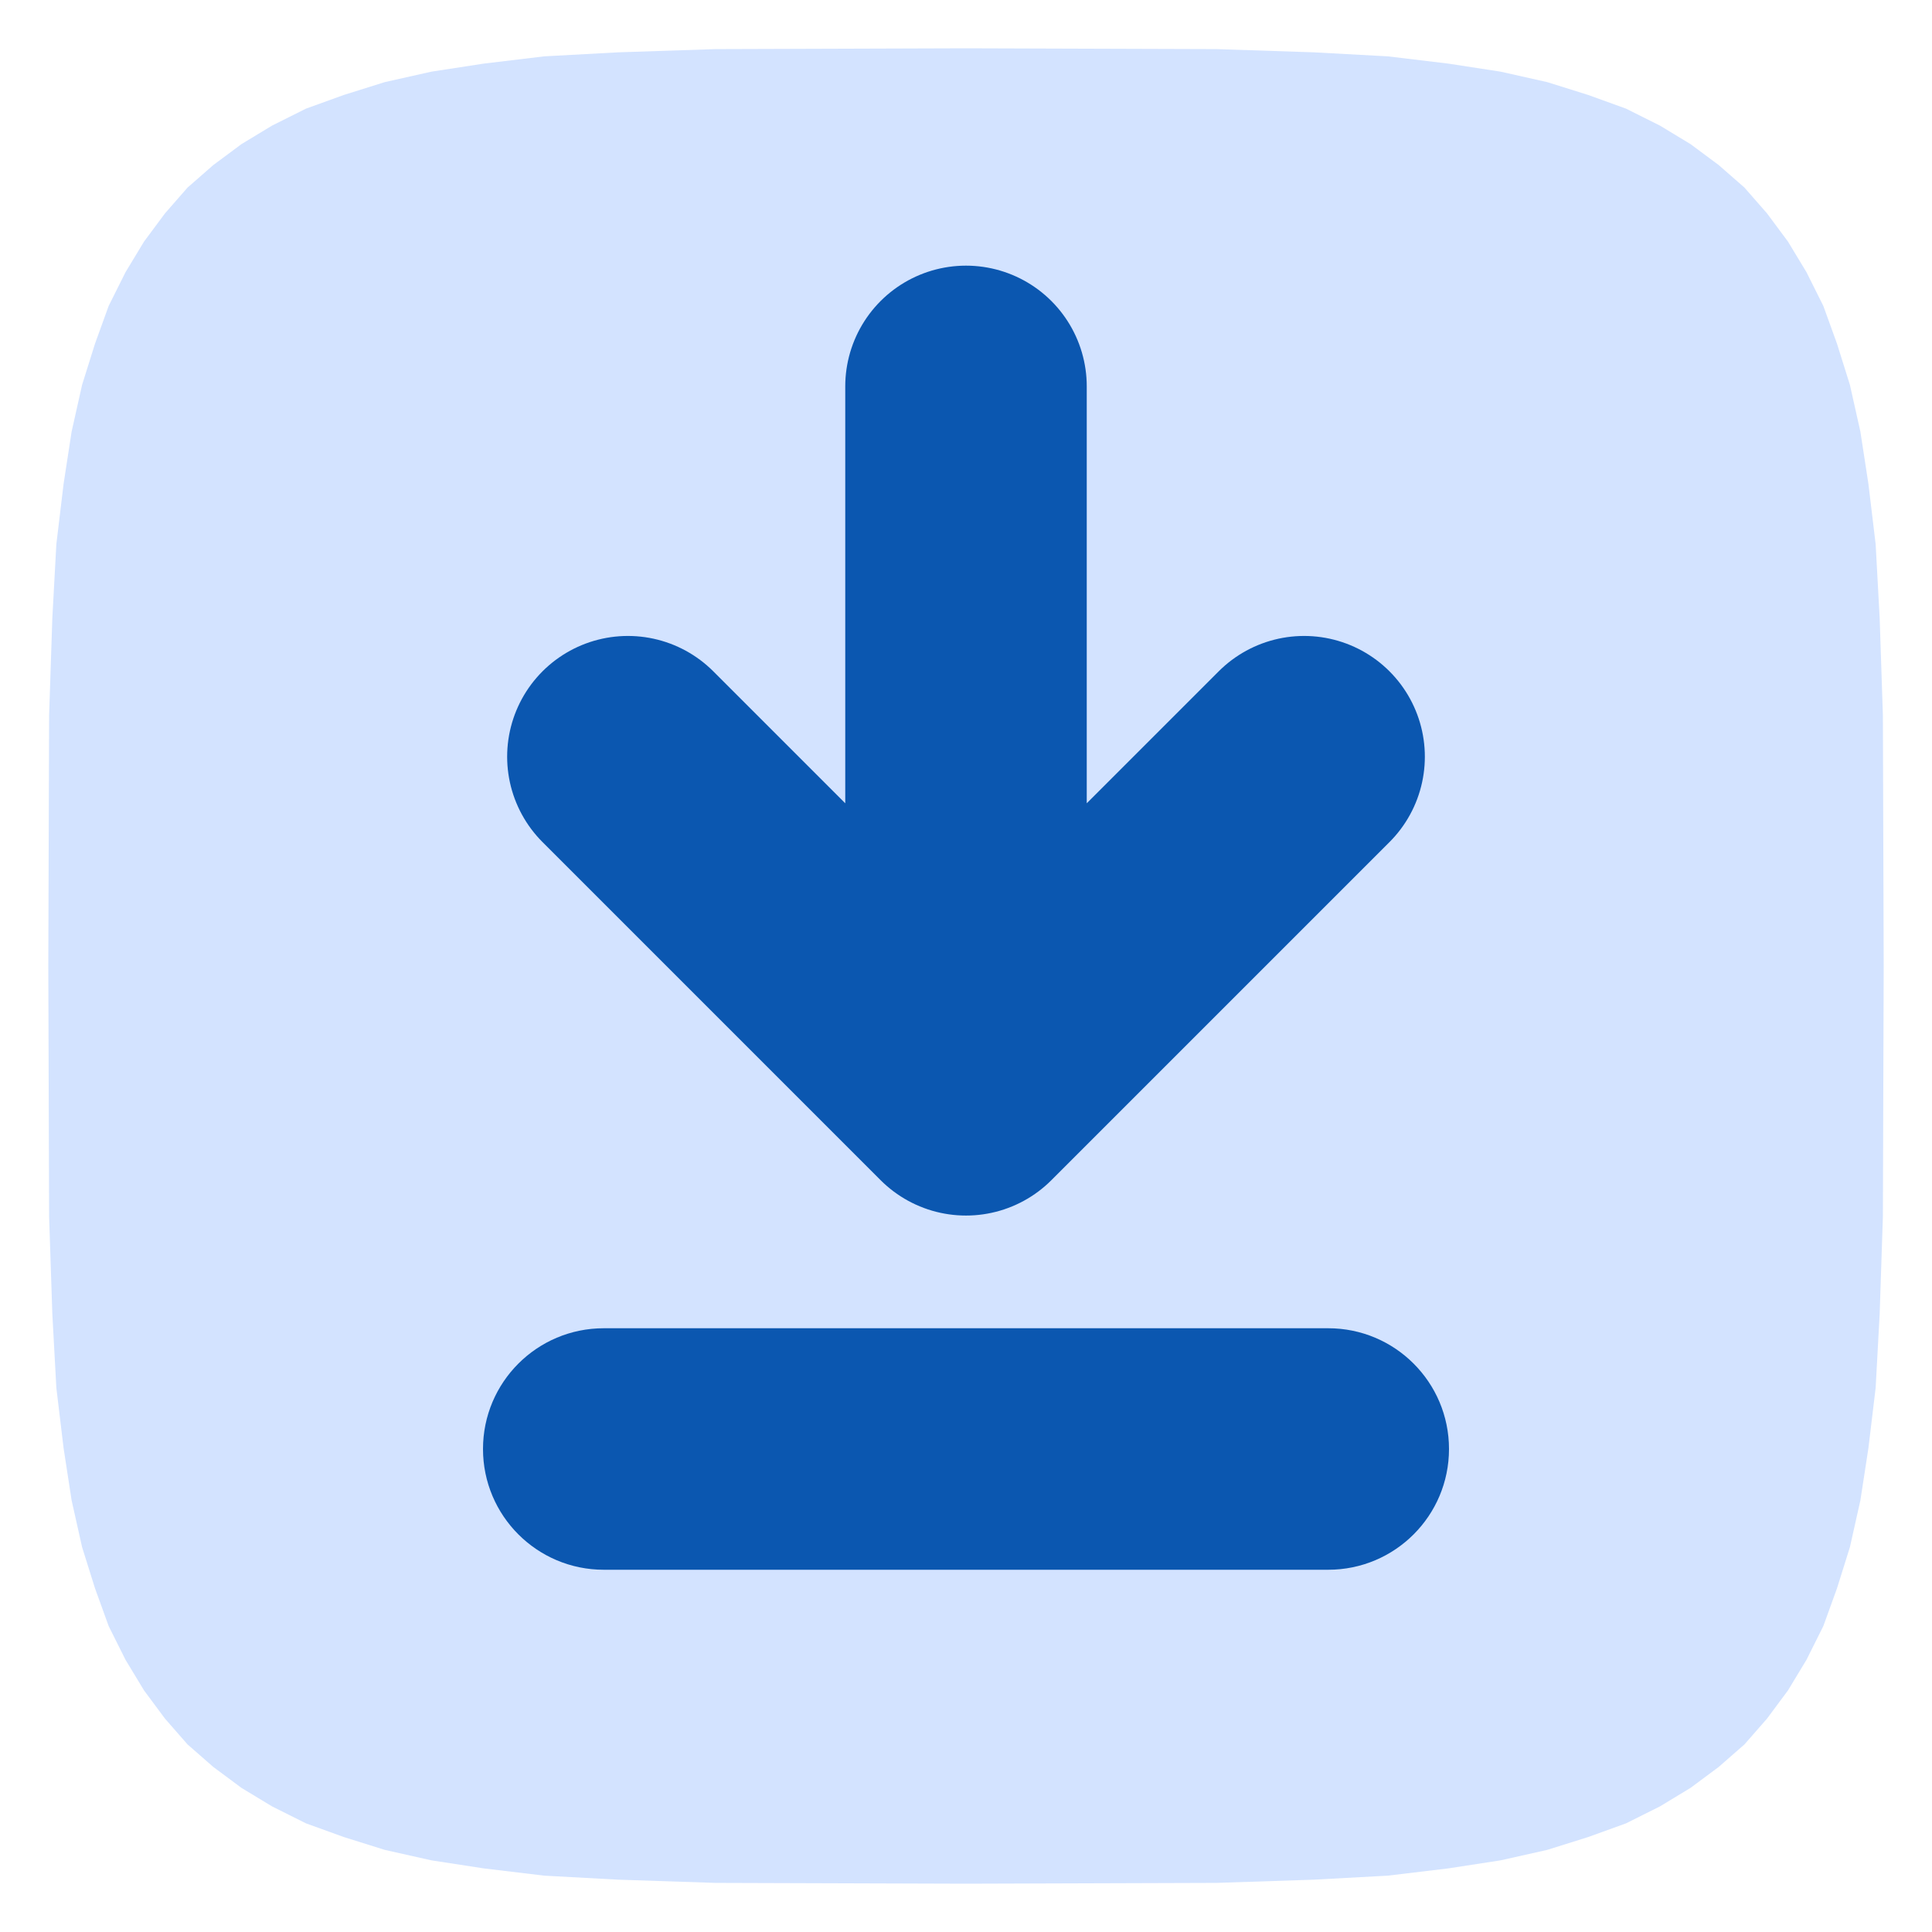
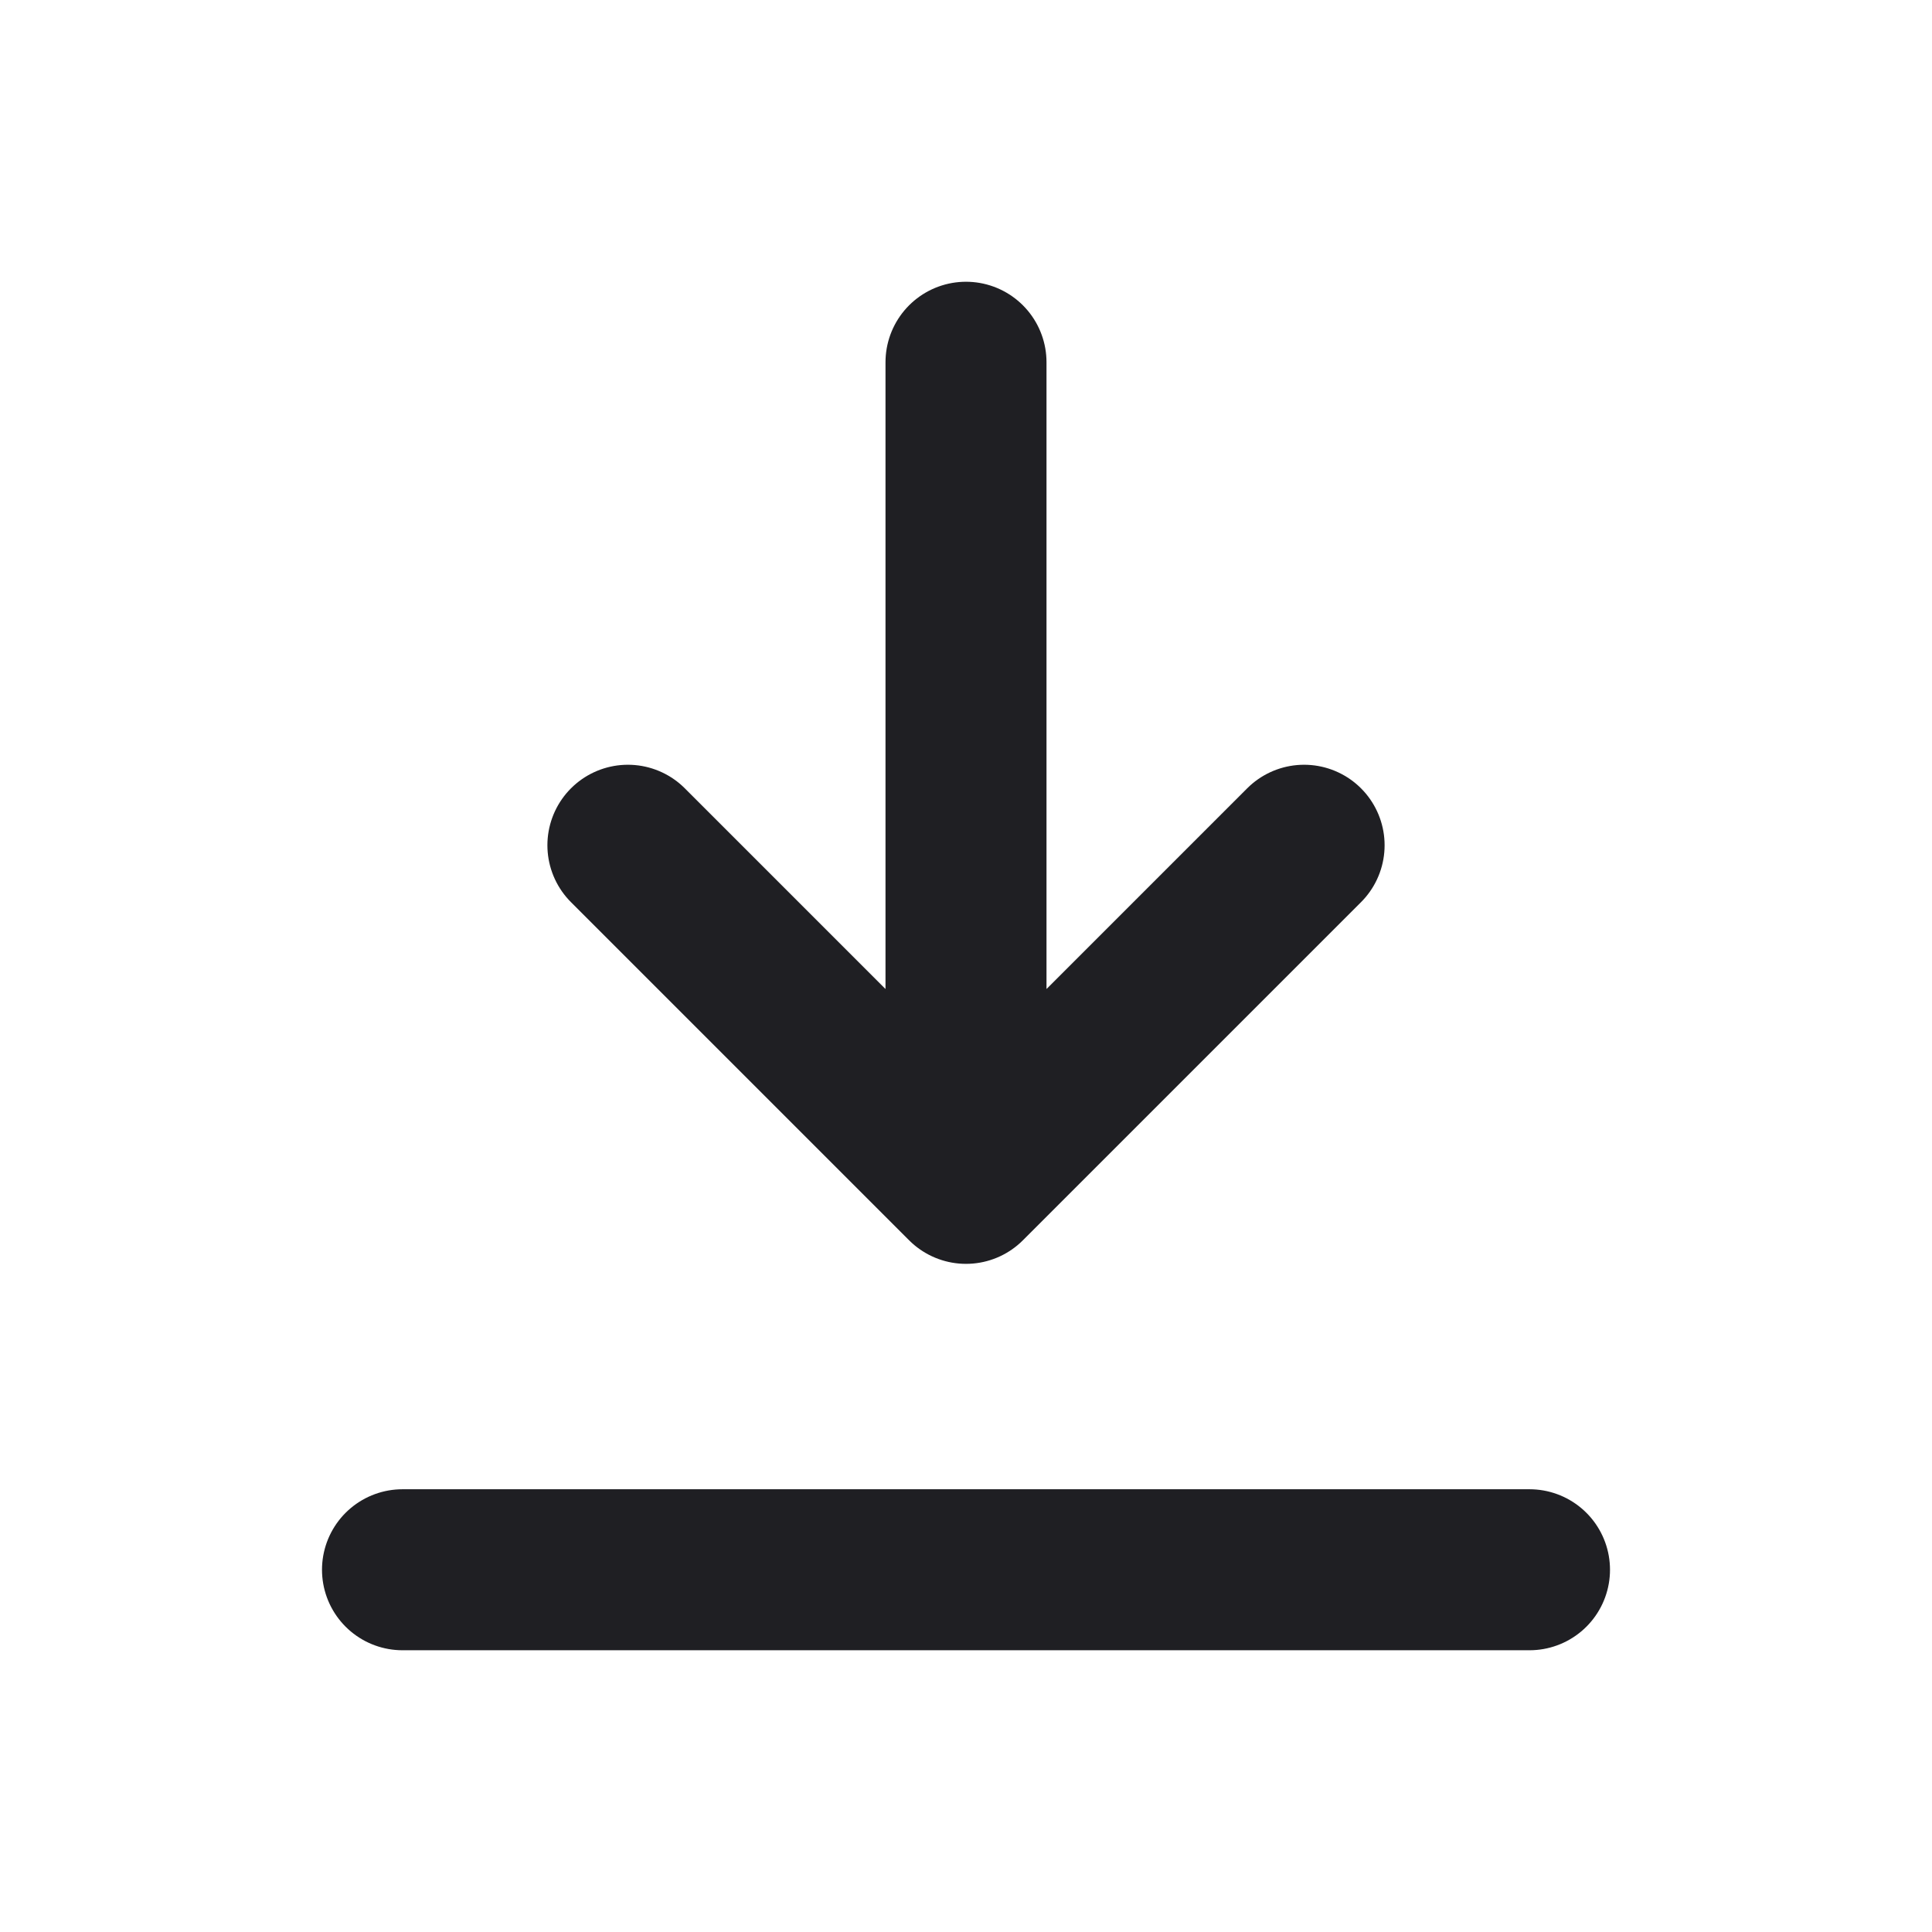
<svg xmlns="http://www.w3.org/2000/svg" viewBox="0 0 24 24" width="24" height="24">
-   <path d="M23.40 12.00 L23.39 15.11 L23.35 16.32 L23.30 17.24 L23.21 17.99 L23.11 18.64 L22.98 19.22 L22.82 19.73 L22.65 20.20 L22.44 20.62 L22.21 21.00 L21.95 21.35 L21.67 21.67 L21.35 21.95 L21.00 22.21 L20.62 22.44 L20.20 22.65 L19.73 22.82 L19.22 22.98 L18.64 23.11 L17.99 23.21 L17.24 23.30 L16.32 23.35 L15.11 23.39 L12.00 23.40 L8.89 23.39 L7.68 23.35 L6.76 23.30 L6.01 23.21 L5.36 23.11 L4.78 22.98 L4.27 22.82 L3.80 22.65 L3.38 22.44 L3.00 22.21 L2.65 21.95 L2.33 21.67 L2.05 21.35 L1.79 21.00 L1.56 20.62 L1.35 20.20 L1.18 19.73 L1.02 19.22 L0.89 18.64 L0.79 17.99 L0.70 17.24 L0.65 16.32 L0.61 15.11 L0.60 12.00 L0.61 8.89 L0.65 7.68 L0.70 6.76 L0.79 6.01 L0.89 5.36 L1.02 4.78 L1.18 4.27 L1.35 3.80 L1.56 3.38 L1.79 3.00 L2.05 2.65 L2.33 2.33 L2.65 2.05 L3.00 1.79 L3.38 1.56 L3.80 1.35 L4.27 1.18 L4.78 1.02 L5.36 0.89 L6.01 0.79 L6.76 0.70 L7.68 0.65 L8.89 0.61 L12.00 0.60 L15.11 0.61 L16.32 0.65 L17.24 0.70 L17.99 0.79 L18.64 0.89 L19.22 1.02 L19.73 1.18 L20.20 1.35 L20.62 1.56 L21.00 1.79 L21.35 2.05 L21.67 2.33 L21.95 2.65 L22.21 3.00 L22.44 3.38 L22.65 3.80 L22.82 4.27 L22.98 4.78 L23.11 5.36 L23.21 6.01 L23.30 6.76 L23.35 7.68 L23.39 8.89 Z" fill="#D3E3FF" />
-   <path d="M12 4.8v8.4M7.8 9.4l4.2 4.2 4.2-4.2" fill="none" stroke="#0B57B0" stroke-width="3" stroke-linecap="round" stroke-linejoin="round" />
-   <rect x="6" y="16.5" width="12" height="3" rx="1.5" fill="#0B57B0" />
+   <path d="M12 4.5v10M7.8 10.5 12 14.7l4.2-4.2M5 19.5h14" fill="none" stroke="#1F1F23" stroke-width="2.000" stroke-linecap="round" stroke-linejoin="round" />
</svg>
